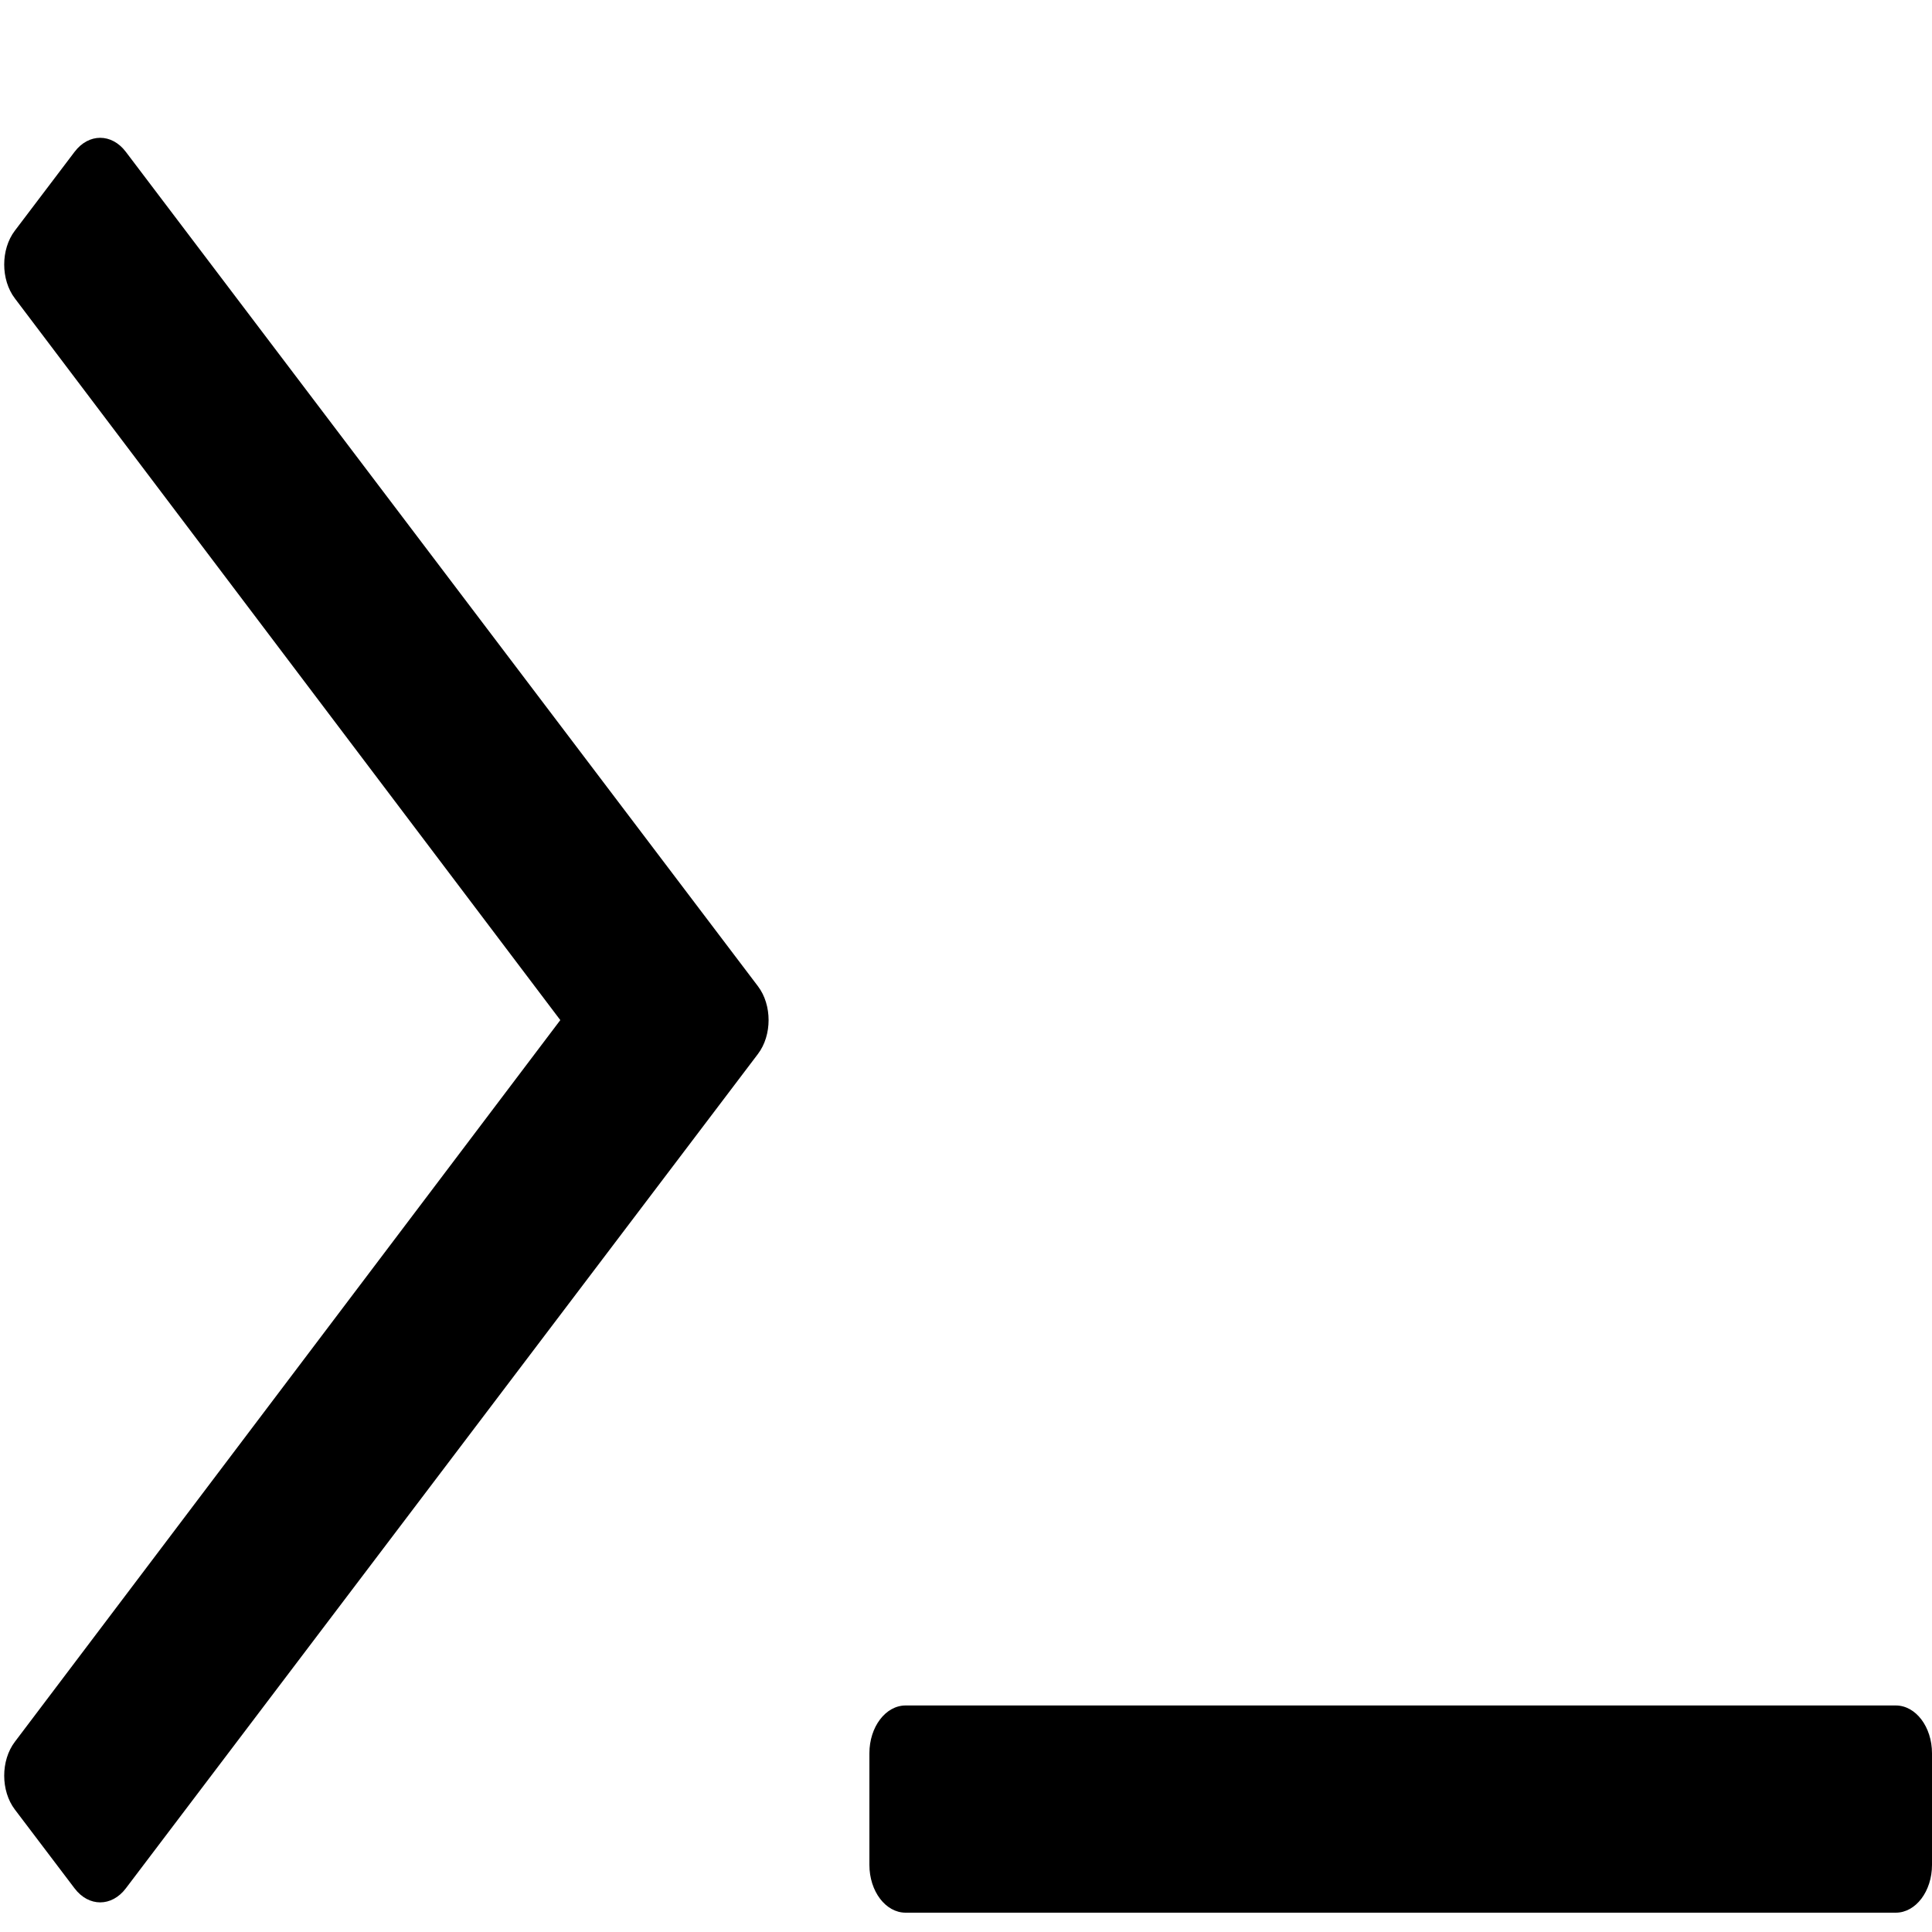
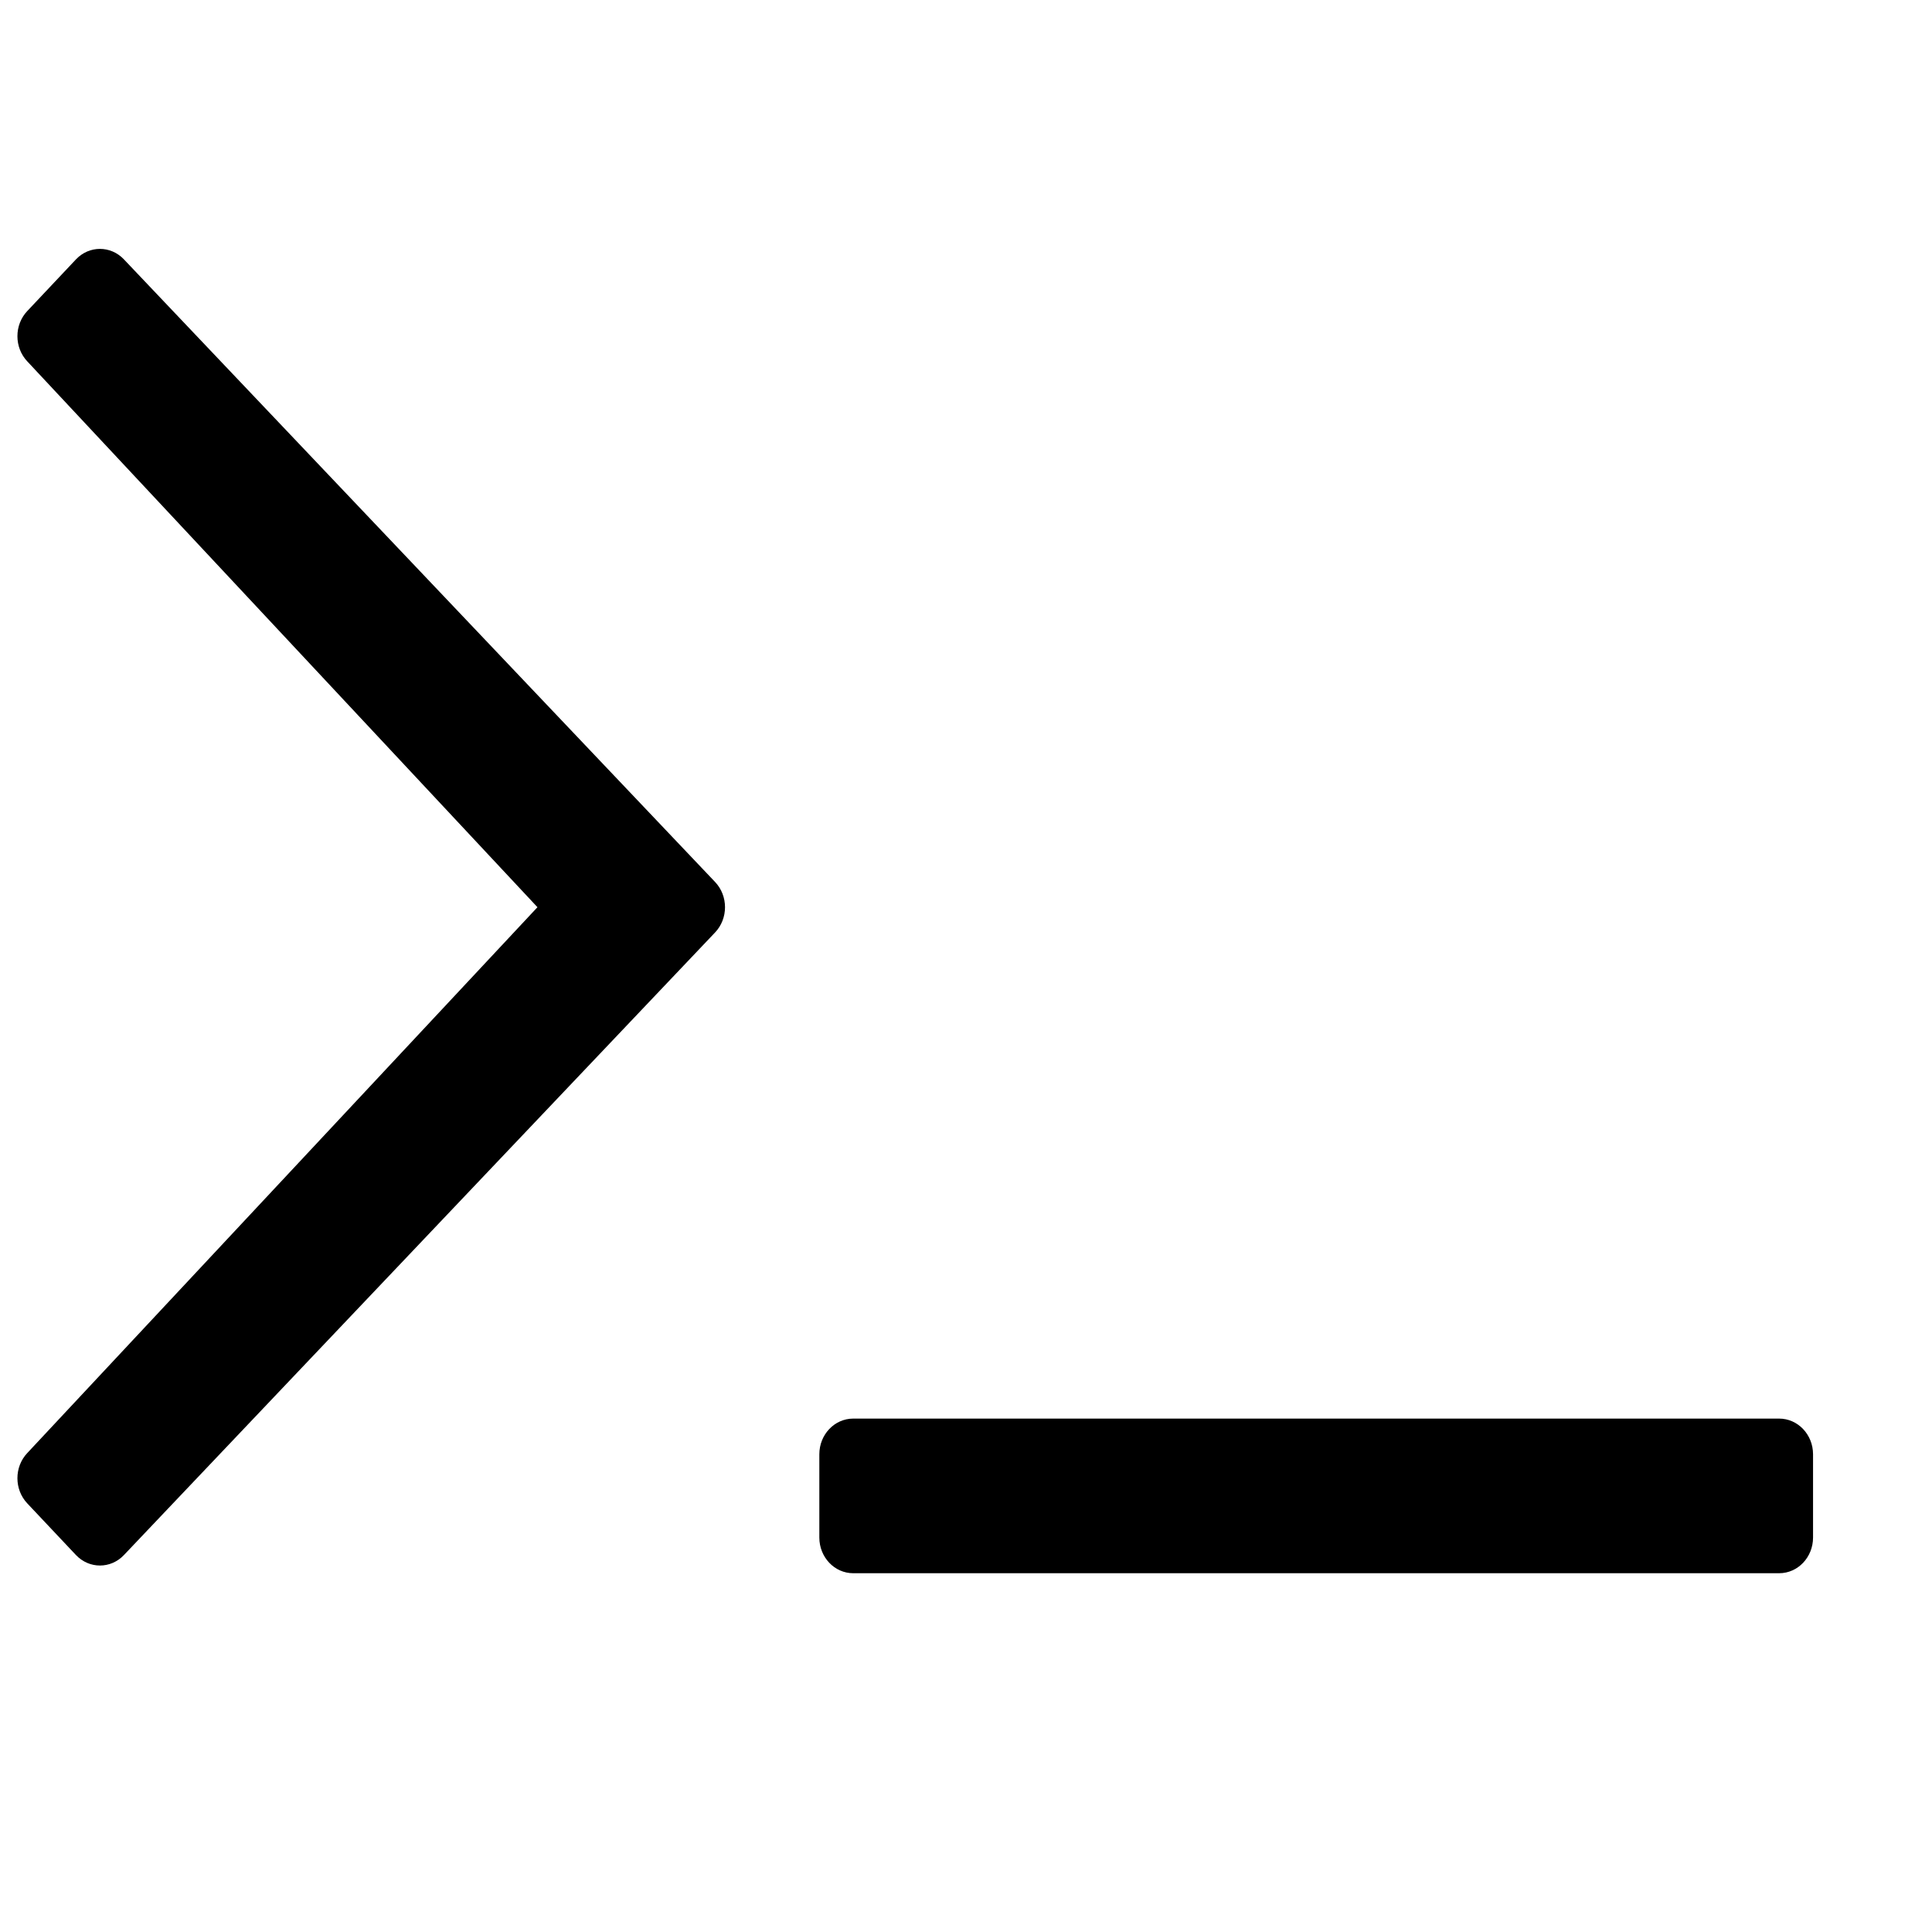
- <svg xmlns="http://www.w3.org/2000/svg" viewBox="0 0 640 640">
-   <path transform="scale(1,1.32)" d="M41.678 38.101l209.414 209.414c4.686 4.686 4.686 12.284 0 16.971L41.678 473.899c-4.686 4.686-12.284 4.686-16.971 0L4.908 454.101c-4.686-4.686-4.686-12.284 0-16.971L185.607 256 4.908 74.87c-4.686-4.686-4.686-12.284 0-16.971L24.707 38.1c4.686-4.686 12.284-4.686 16.971.001zM640 468v-28c0-6.627-5.373-12-12-12H300c-6.627 0-12 5.373-12 12v28c0 6.627 5.373 12 12 12h328c6.627 0 12-5.373 12-12z" />
+ <svg xmlns="http://www.w3.org/2000/svg" width="128" height="128" version="1.1" viewBox="0 0 128 128">
+   <style type="text/css">.Line{fill:#000000;}</style>
+   <path class="Line" d="m8.209 17.183 39.168 41.251c0.876 0.923 0.876 2.42 0 3.343l-39.168 41.251c-0.876 0.923-2.297 0.923-3.174 0l-3.224-3.421c-0.876-0.923-0.876-2.42 0-3.343l33.797-36.159-33.797-36.159c-0.876-0.923-0.876-2.42 0-3.343l3.224-3.421c0.876-0.923 2.297-0.923 3.174 1.98e-4zm111.91 84.683v-5.516c0-1.305-1.005-2.364-2.244-2.364h-61.348c-1.24 0-2.244 1.058-2.244 2.364v5.516c0 1.305 1.005 2.364 2.244 2.364h61.348c1.24 0 2.244-1.058 2.244-2.364z" />
</svg>
